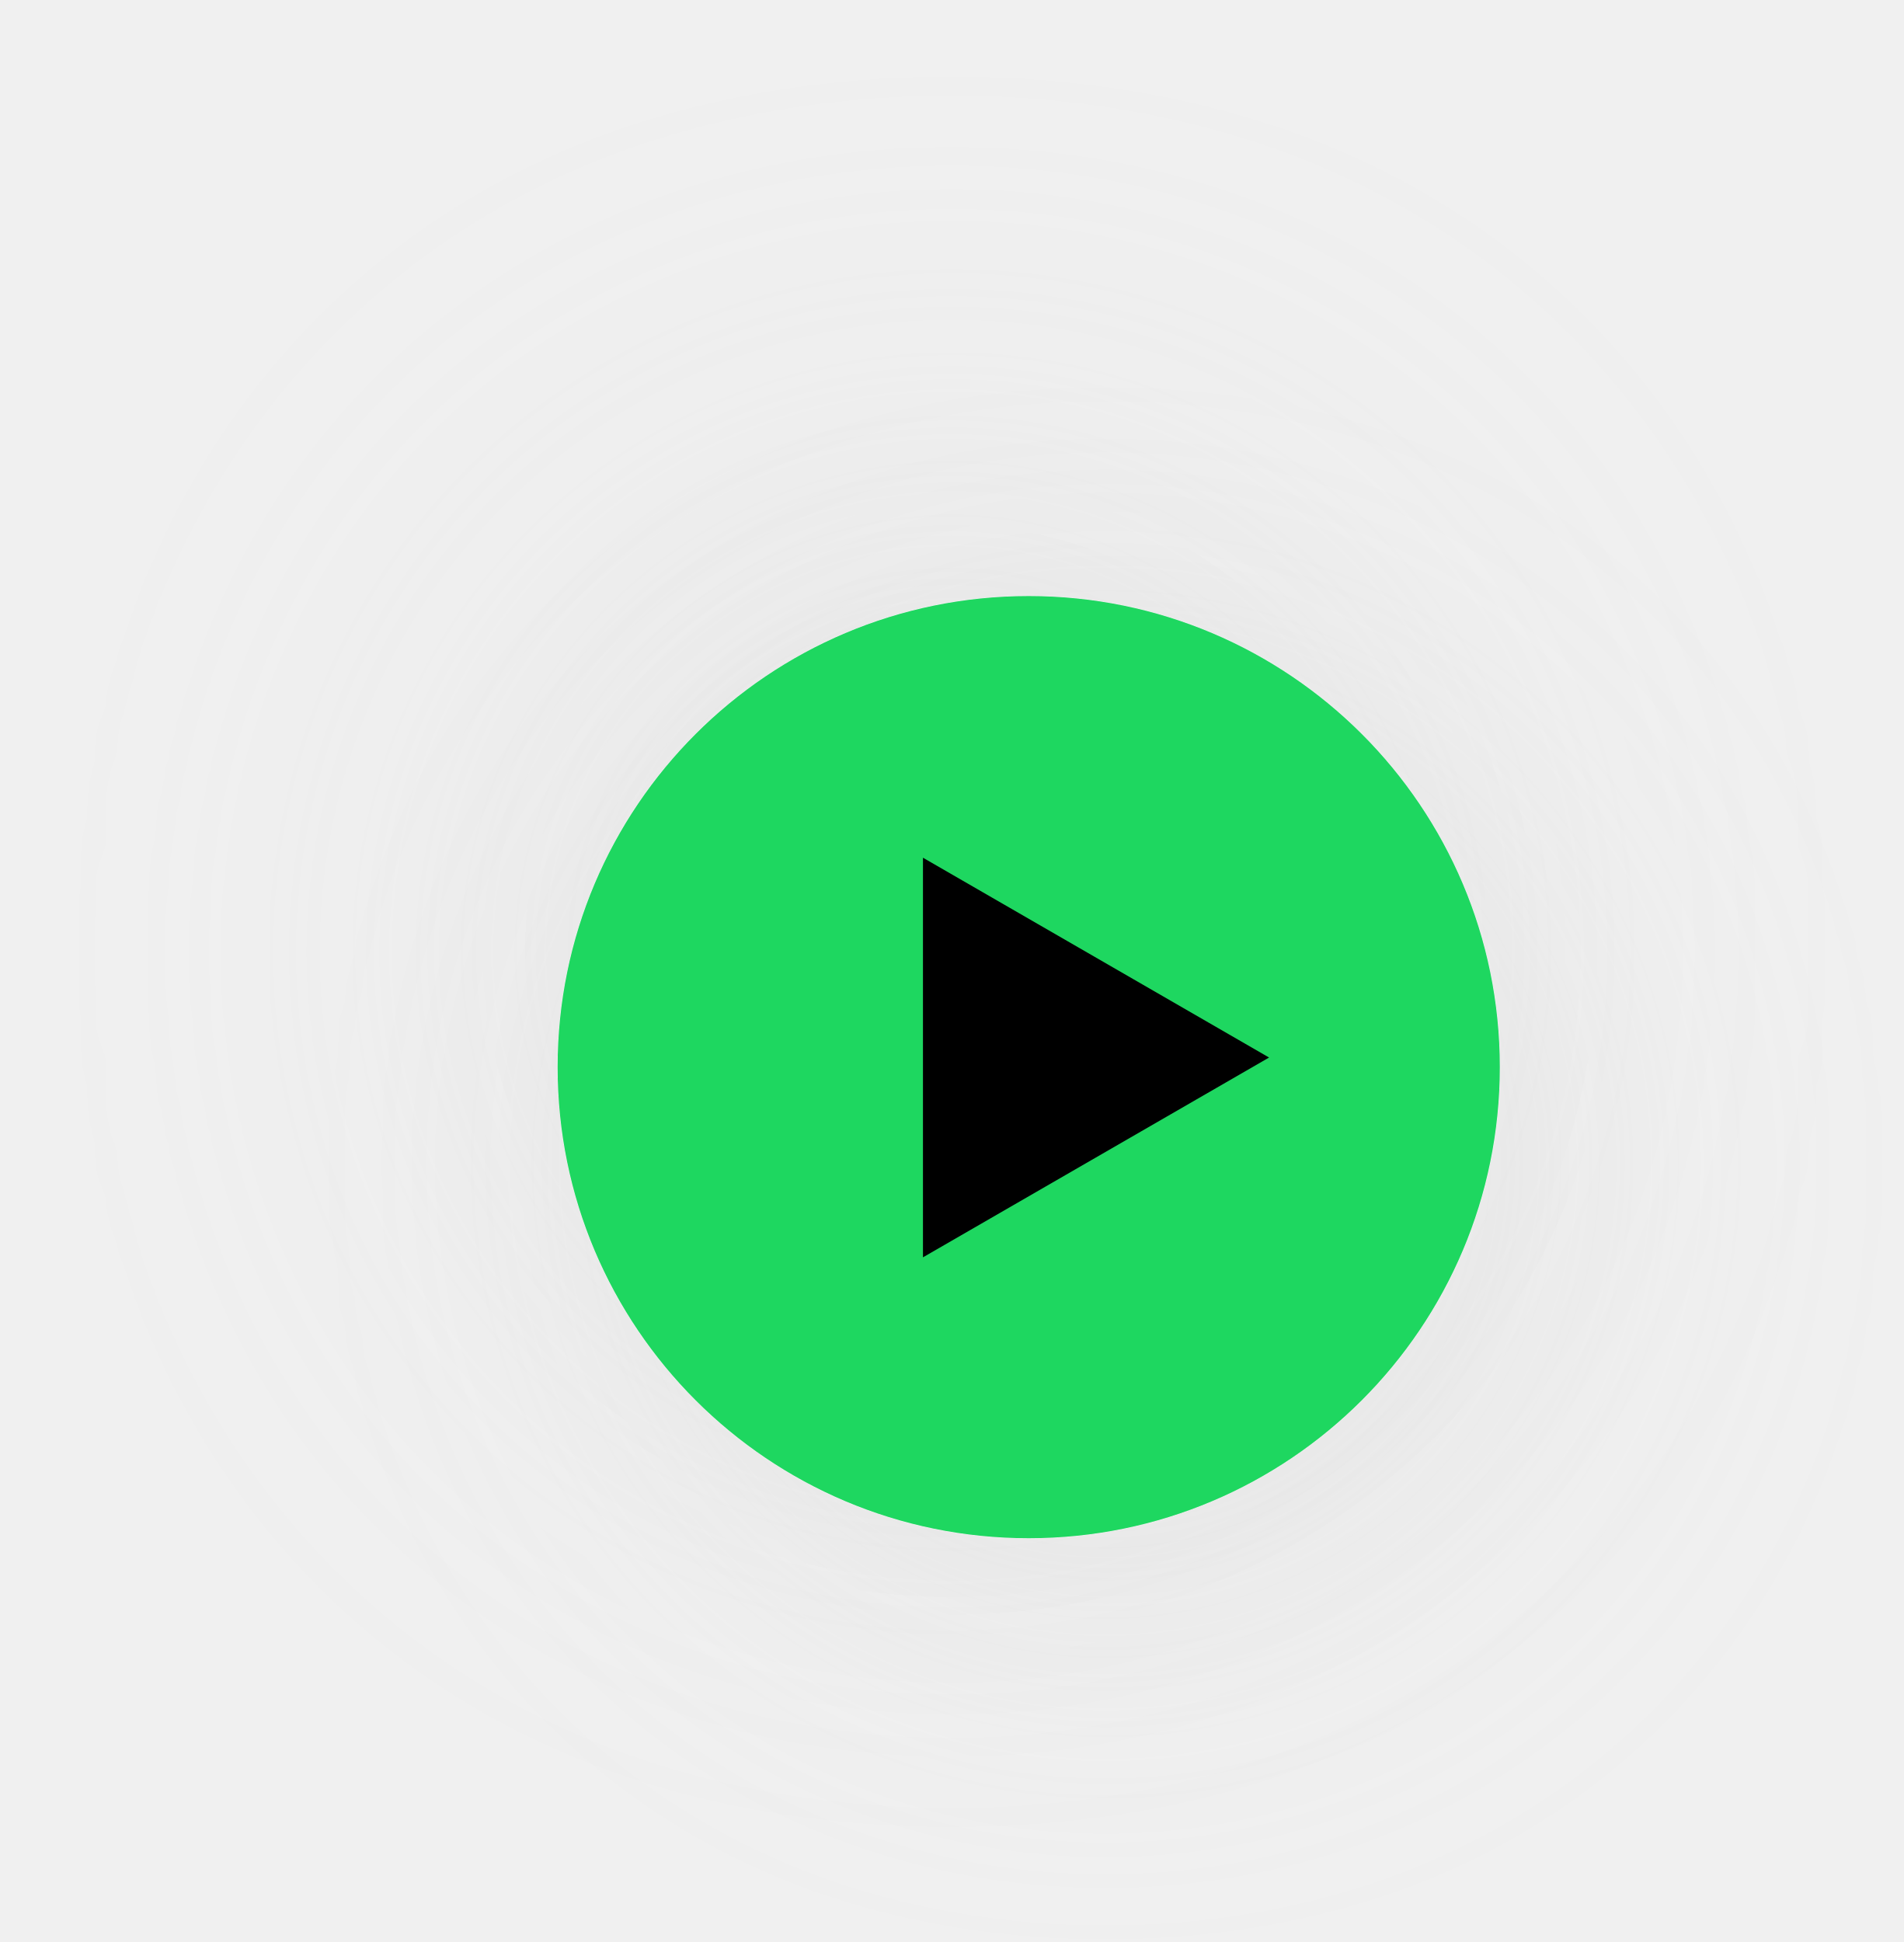
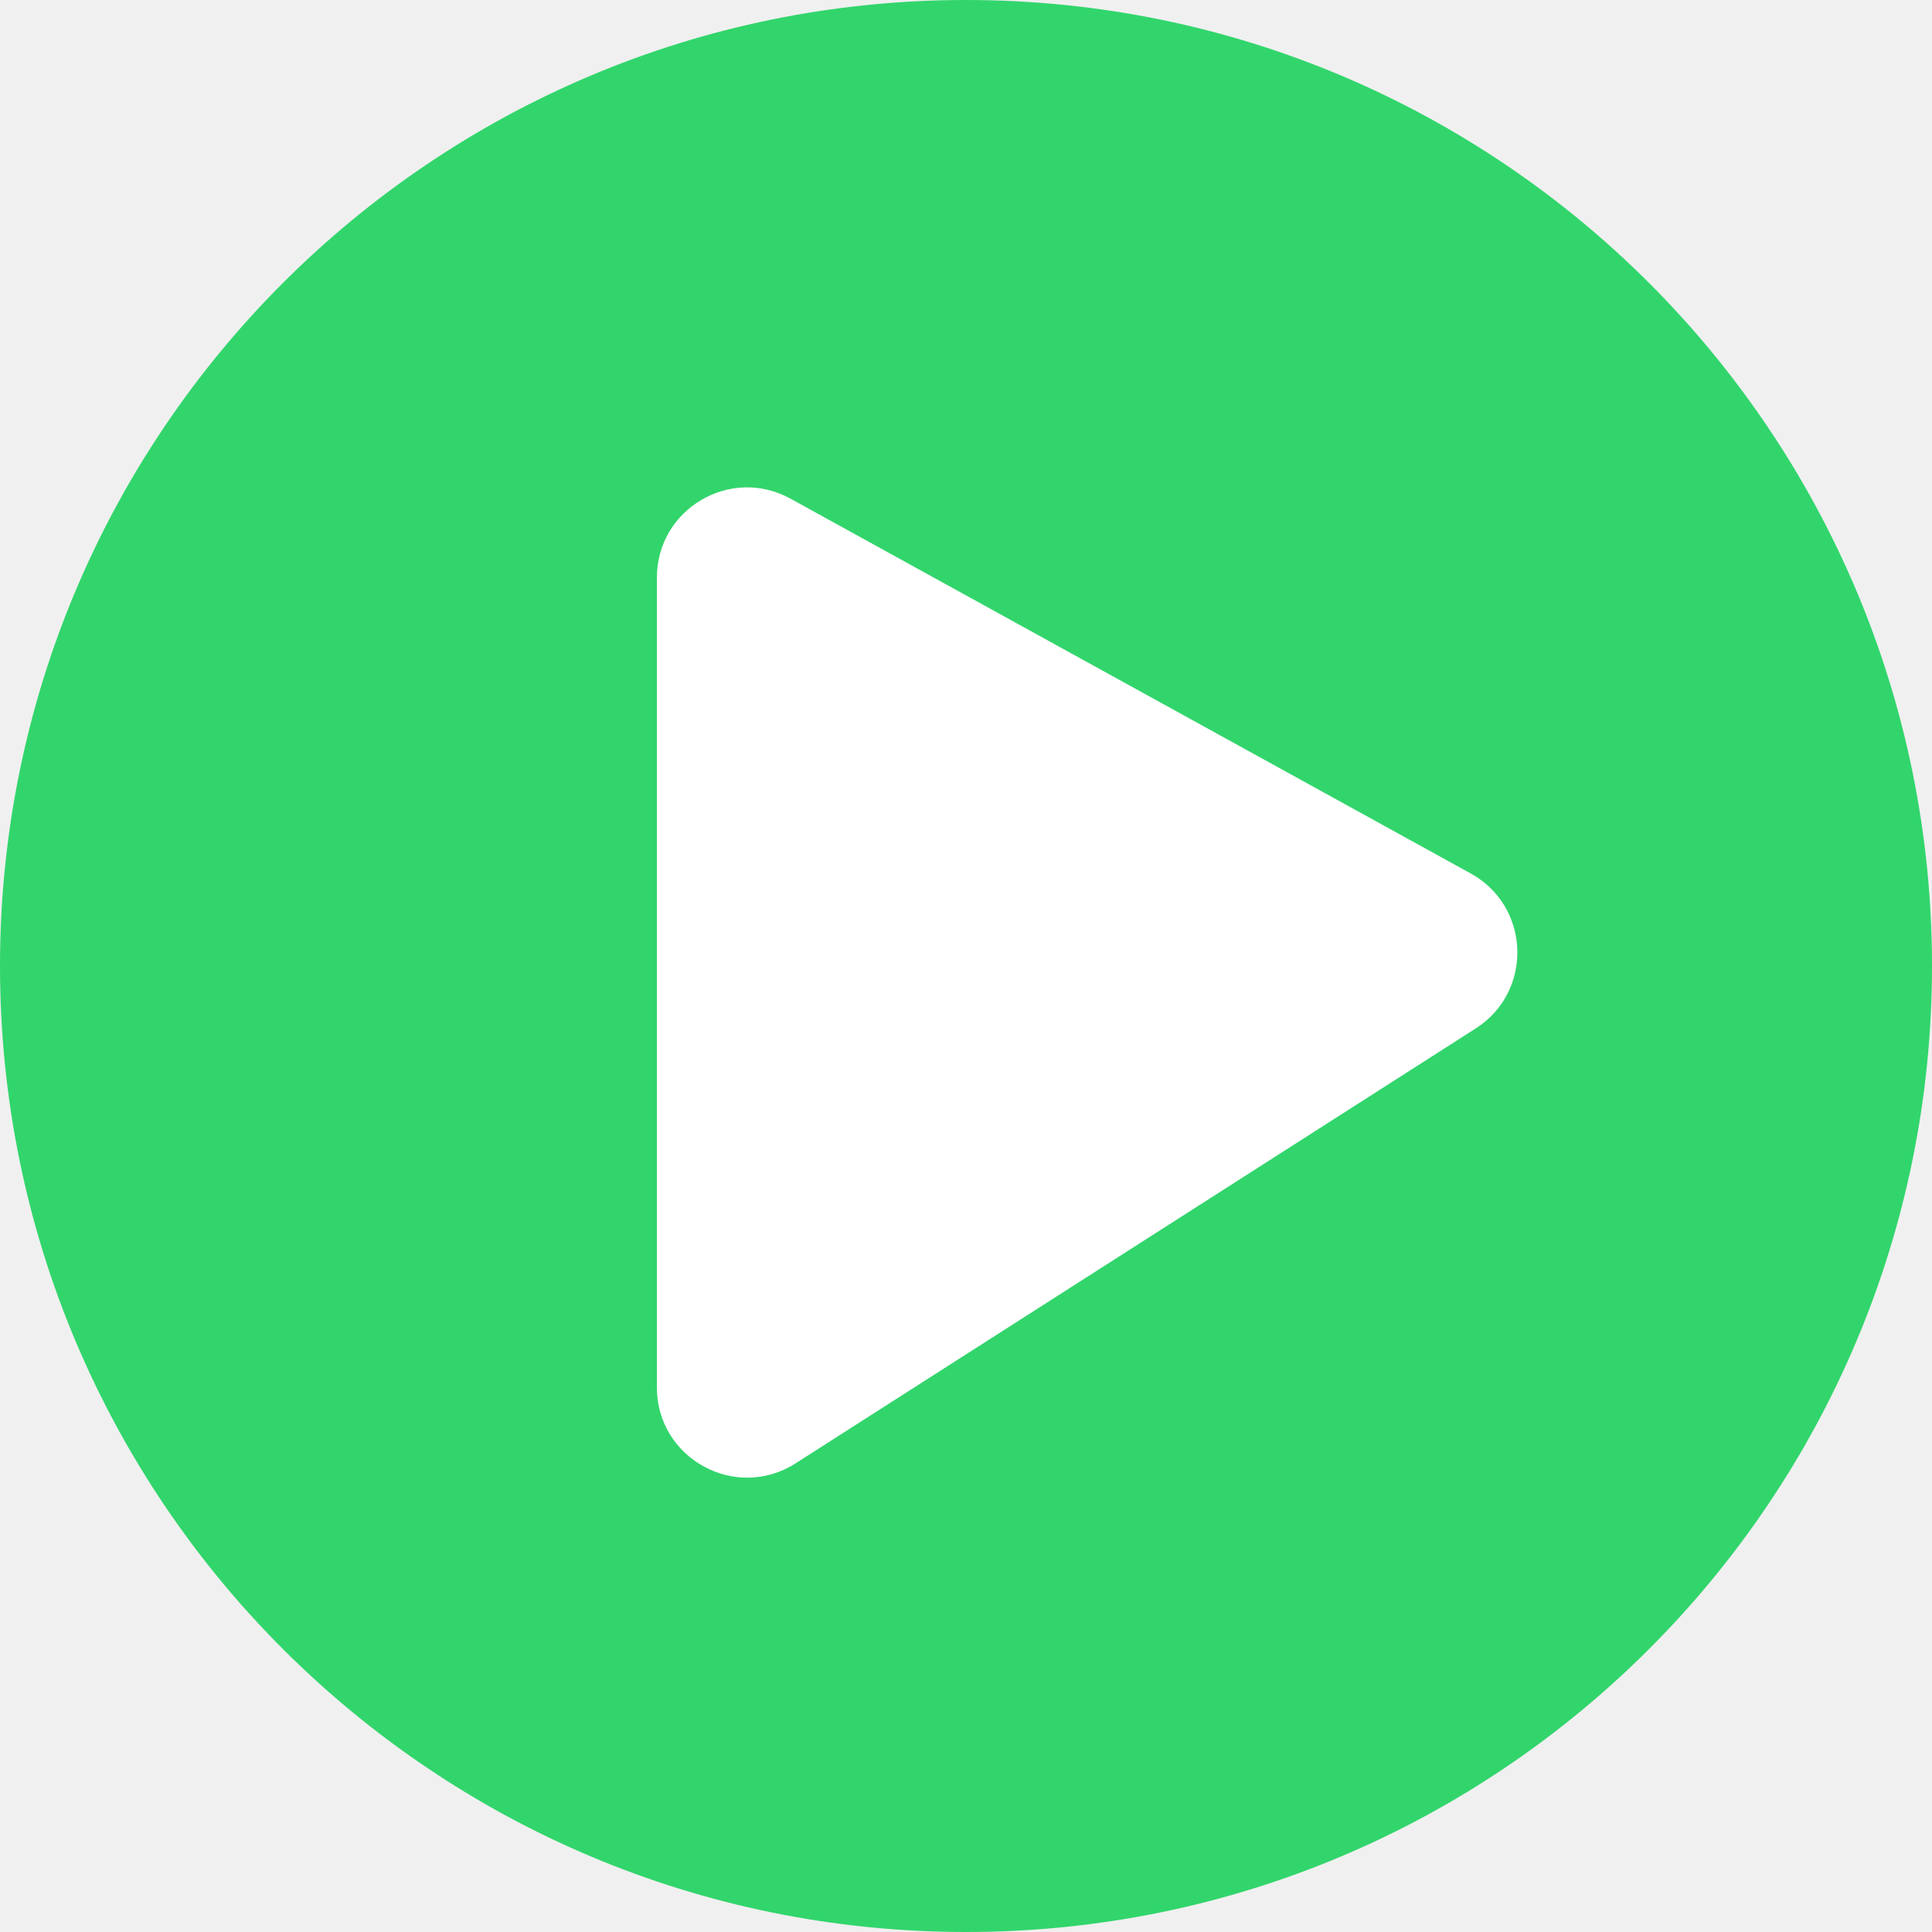
- <svg xmlns="http://www.w3.org/2000/svg" width="99" height="101" viewBox="0 0 99 101" fill="none">
-   <g filter="url(#filter0_dd_3359_5817)">
-     <circle cx="53.5" cy="55.5" r="24.5" fill="#1ED760" />
-   </g>
-   <path d="M66 55L48 65.392V44.608L66 55Z" fill="black" />
-   <defs>
-     <filter id="filter0_dd_3359_5817" x="0" y="0" width="99" height="101" filterUnits="userSpaceOnUse" color-interpolation-filters="sRGB">
-       <feFlood flood-opacity="0" result="BackgroundImageFix" />
-       <feColorMatrix in="SourceAlpha" type="matrix" values="0 0 0 0 0 0 0 0 0 0 0 0 0 0 0 0 0 0 127 0" result="hardAlpha" />
-       <feOffset dx="4" dy="5" />
-       <feGaussianBlur stdDeviation="8" />
-       <feComposite in2="hardAlpha" operator="out" />
-       <feColorMatrix type="matrix" values="0 0 0 0 0.788 0 0 0 0 0.788 0 0 0 0 0.788 0 0 0 0.2 0" />
-       <feBlend mode="normal" in2="BackgroundImageFix" result="effect1_dropShadow_3359_5817" />
-       <feColorMatrix in="SourceAlpha" type="matrix" values="0 0 0 0 0 0 0 0 0 0 0 0 0 0 0 0 0 0 127 0" result="hardAlpha" />
-       <feOffset dx="-4" dy="-6" />
-       <feGaussianBlur stdDeviation="12.5" />
-       <feComposite in2="hardAlpha" operator="out" />
-       <feColorMatrix type="matrix" values="0 0 0 0 0.788 0 0 0 0 0.788 0 0 0 0 0.788 0 0 0 0.2 0" />
-       <feBlend mode="normal" in2="effect1_dropShadow_3359_5817" result="effect2_dropShadow_3359_5817" />
-       <feBlend mode="normal" in="SourceGraphic" in2="effect2_dropShadow_3359_5817" result="shape" />
-     </filter>
-   </defs>
+ <svg xmlns="http://www.w3.org/2000/svg" width="50" height="50" viewBox="0 0 50 50" fill="none">
+   <circle cx="25" cy="25" r="25" fill="#32D56C" />
+   <path d="M20.59 37.871C19.037 38.864 17 37.748 17 35.905V14.95C17 13.174 18.904 12.049 20.459 12.906L38.062 22.605C39.612 23.46 39.684 25.661 38.193 26.615L20.59 37.871Z" fill="white" />
</svg>
